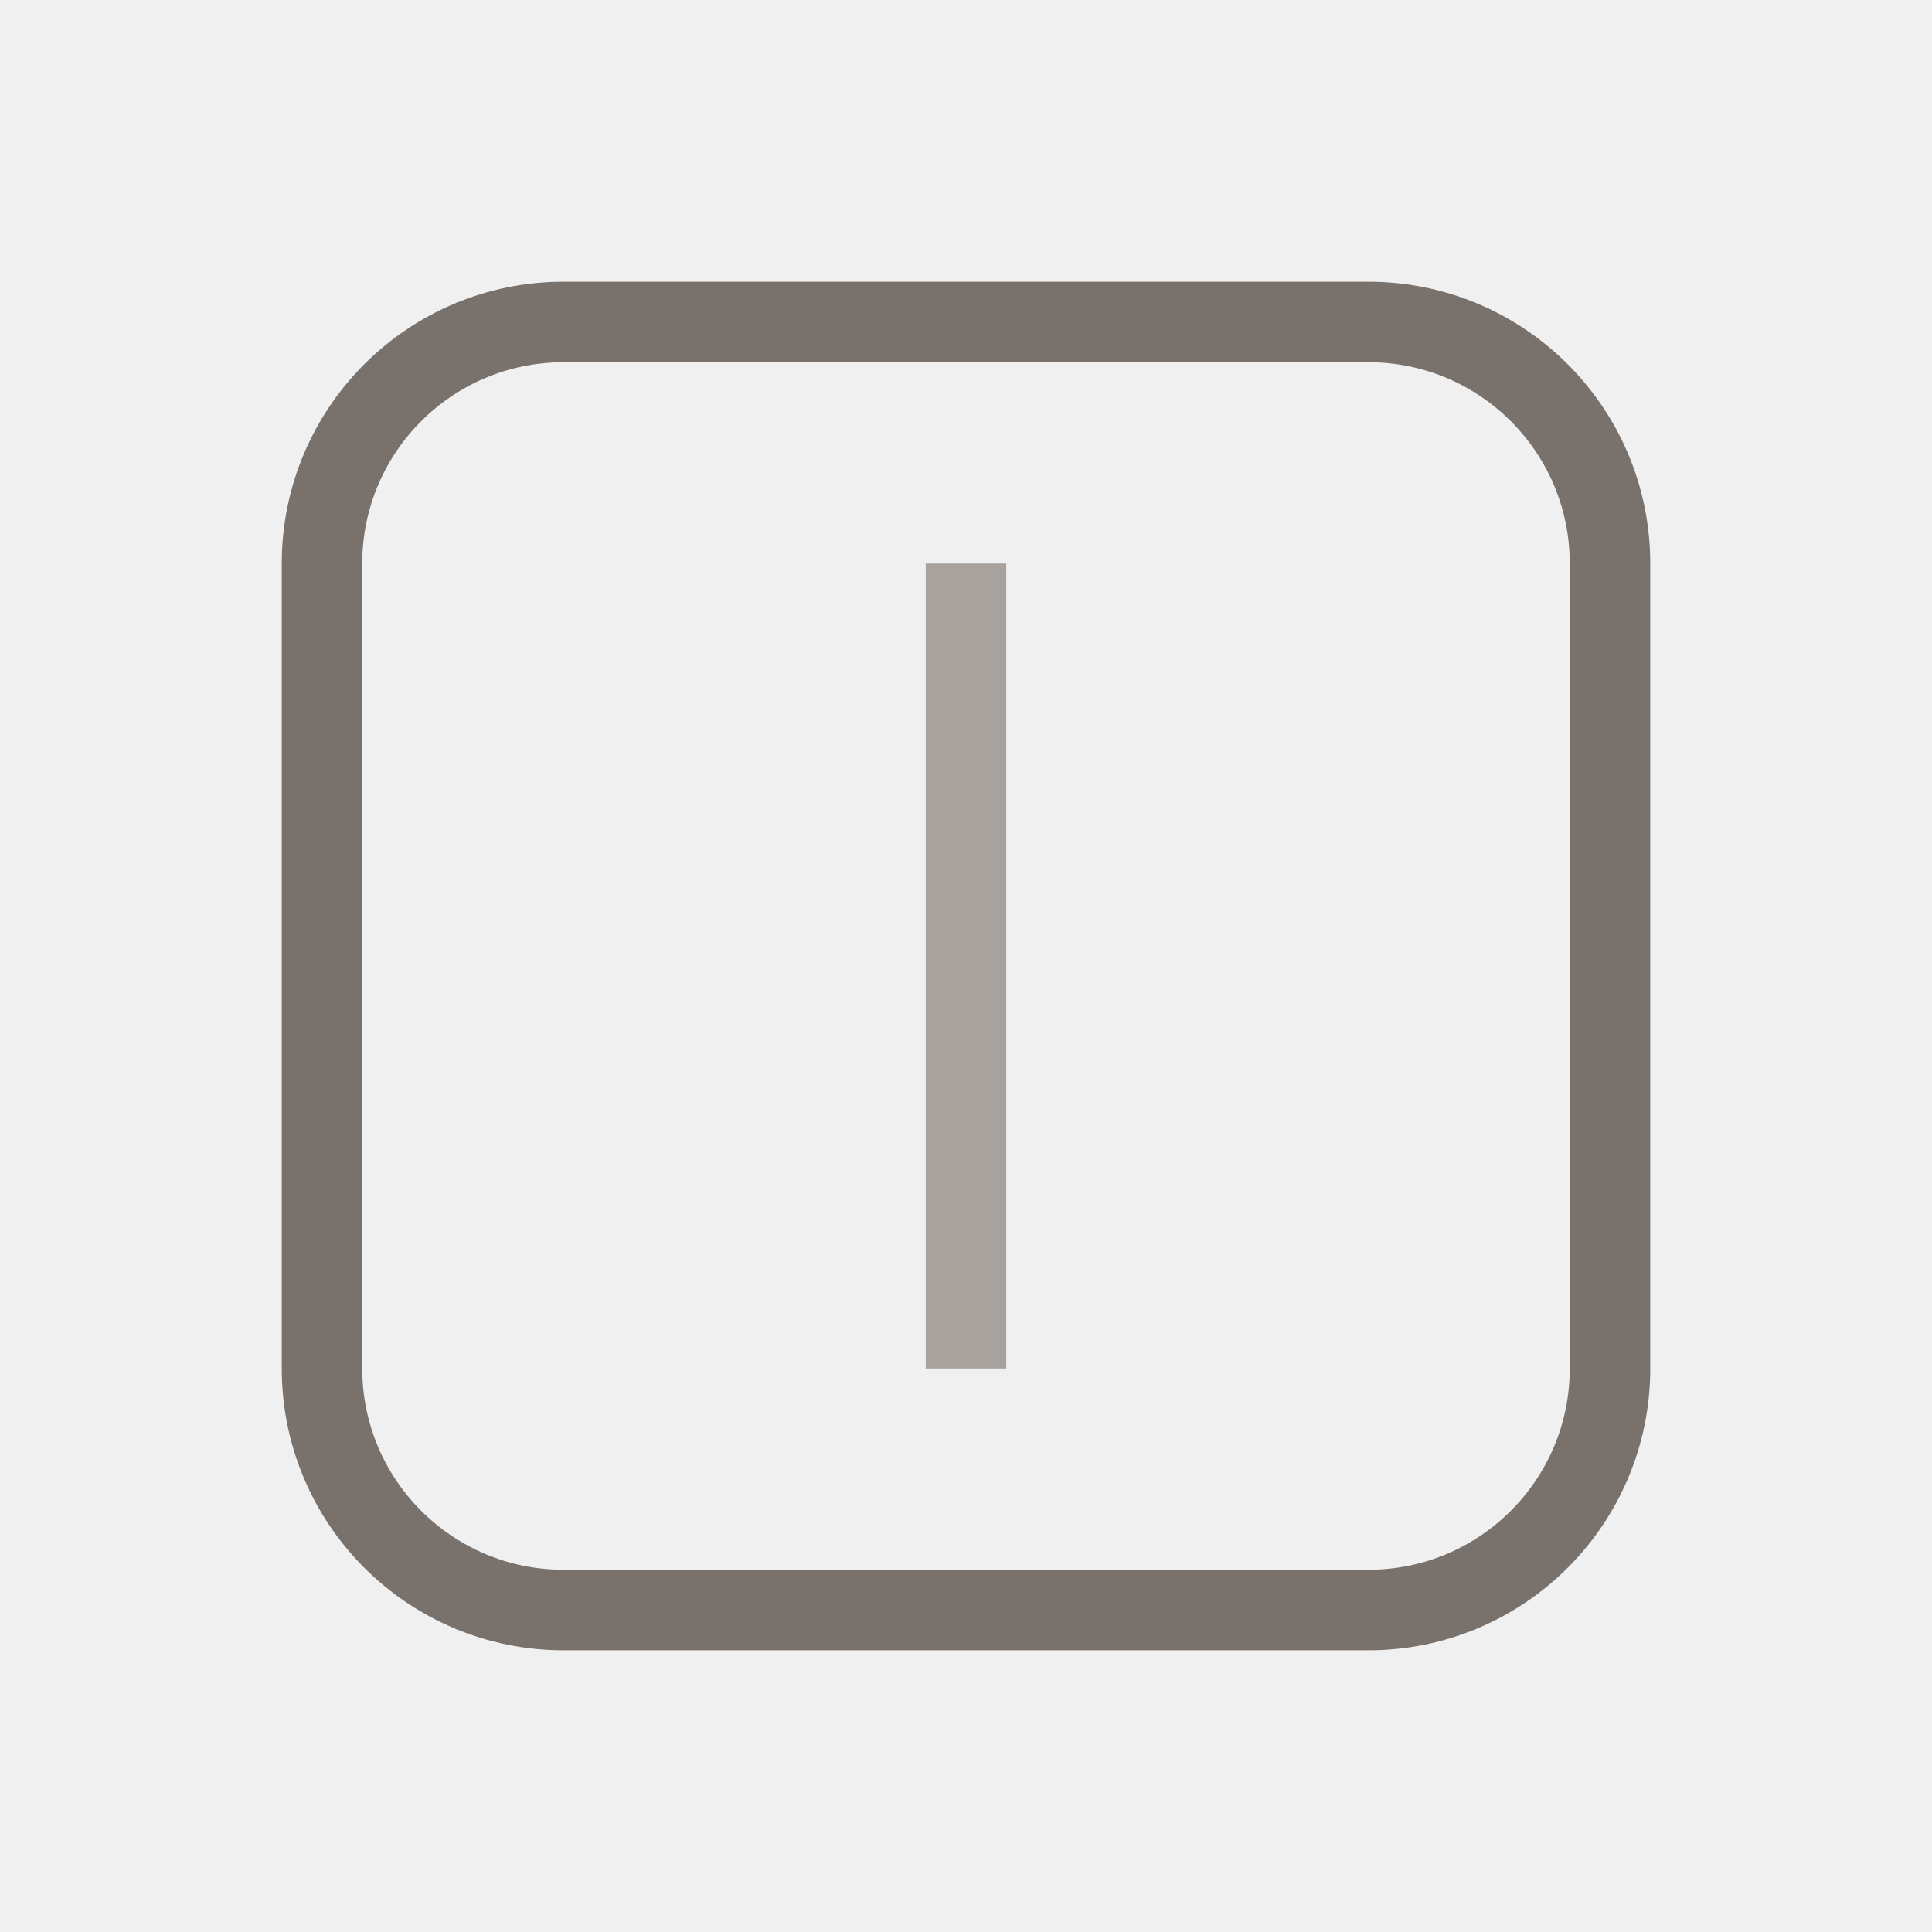
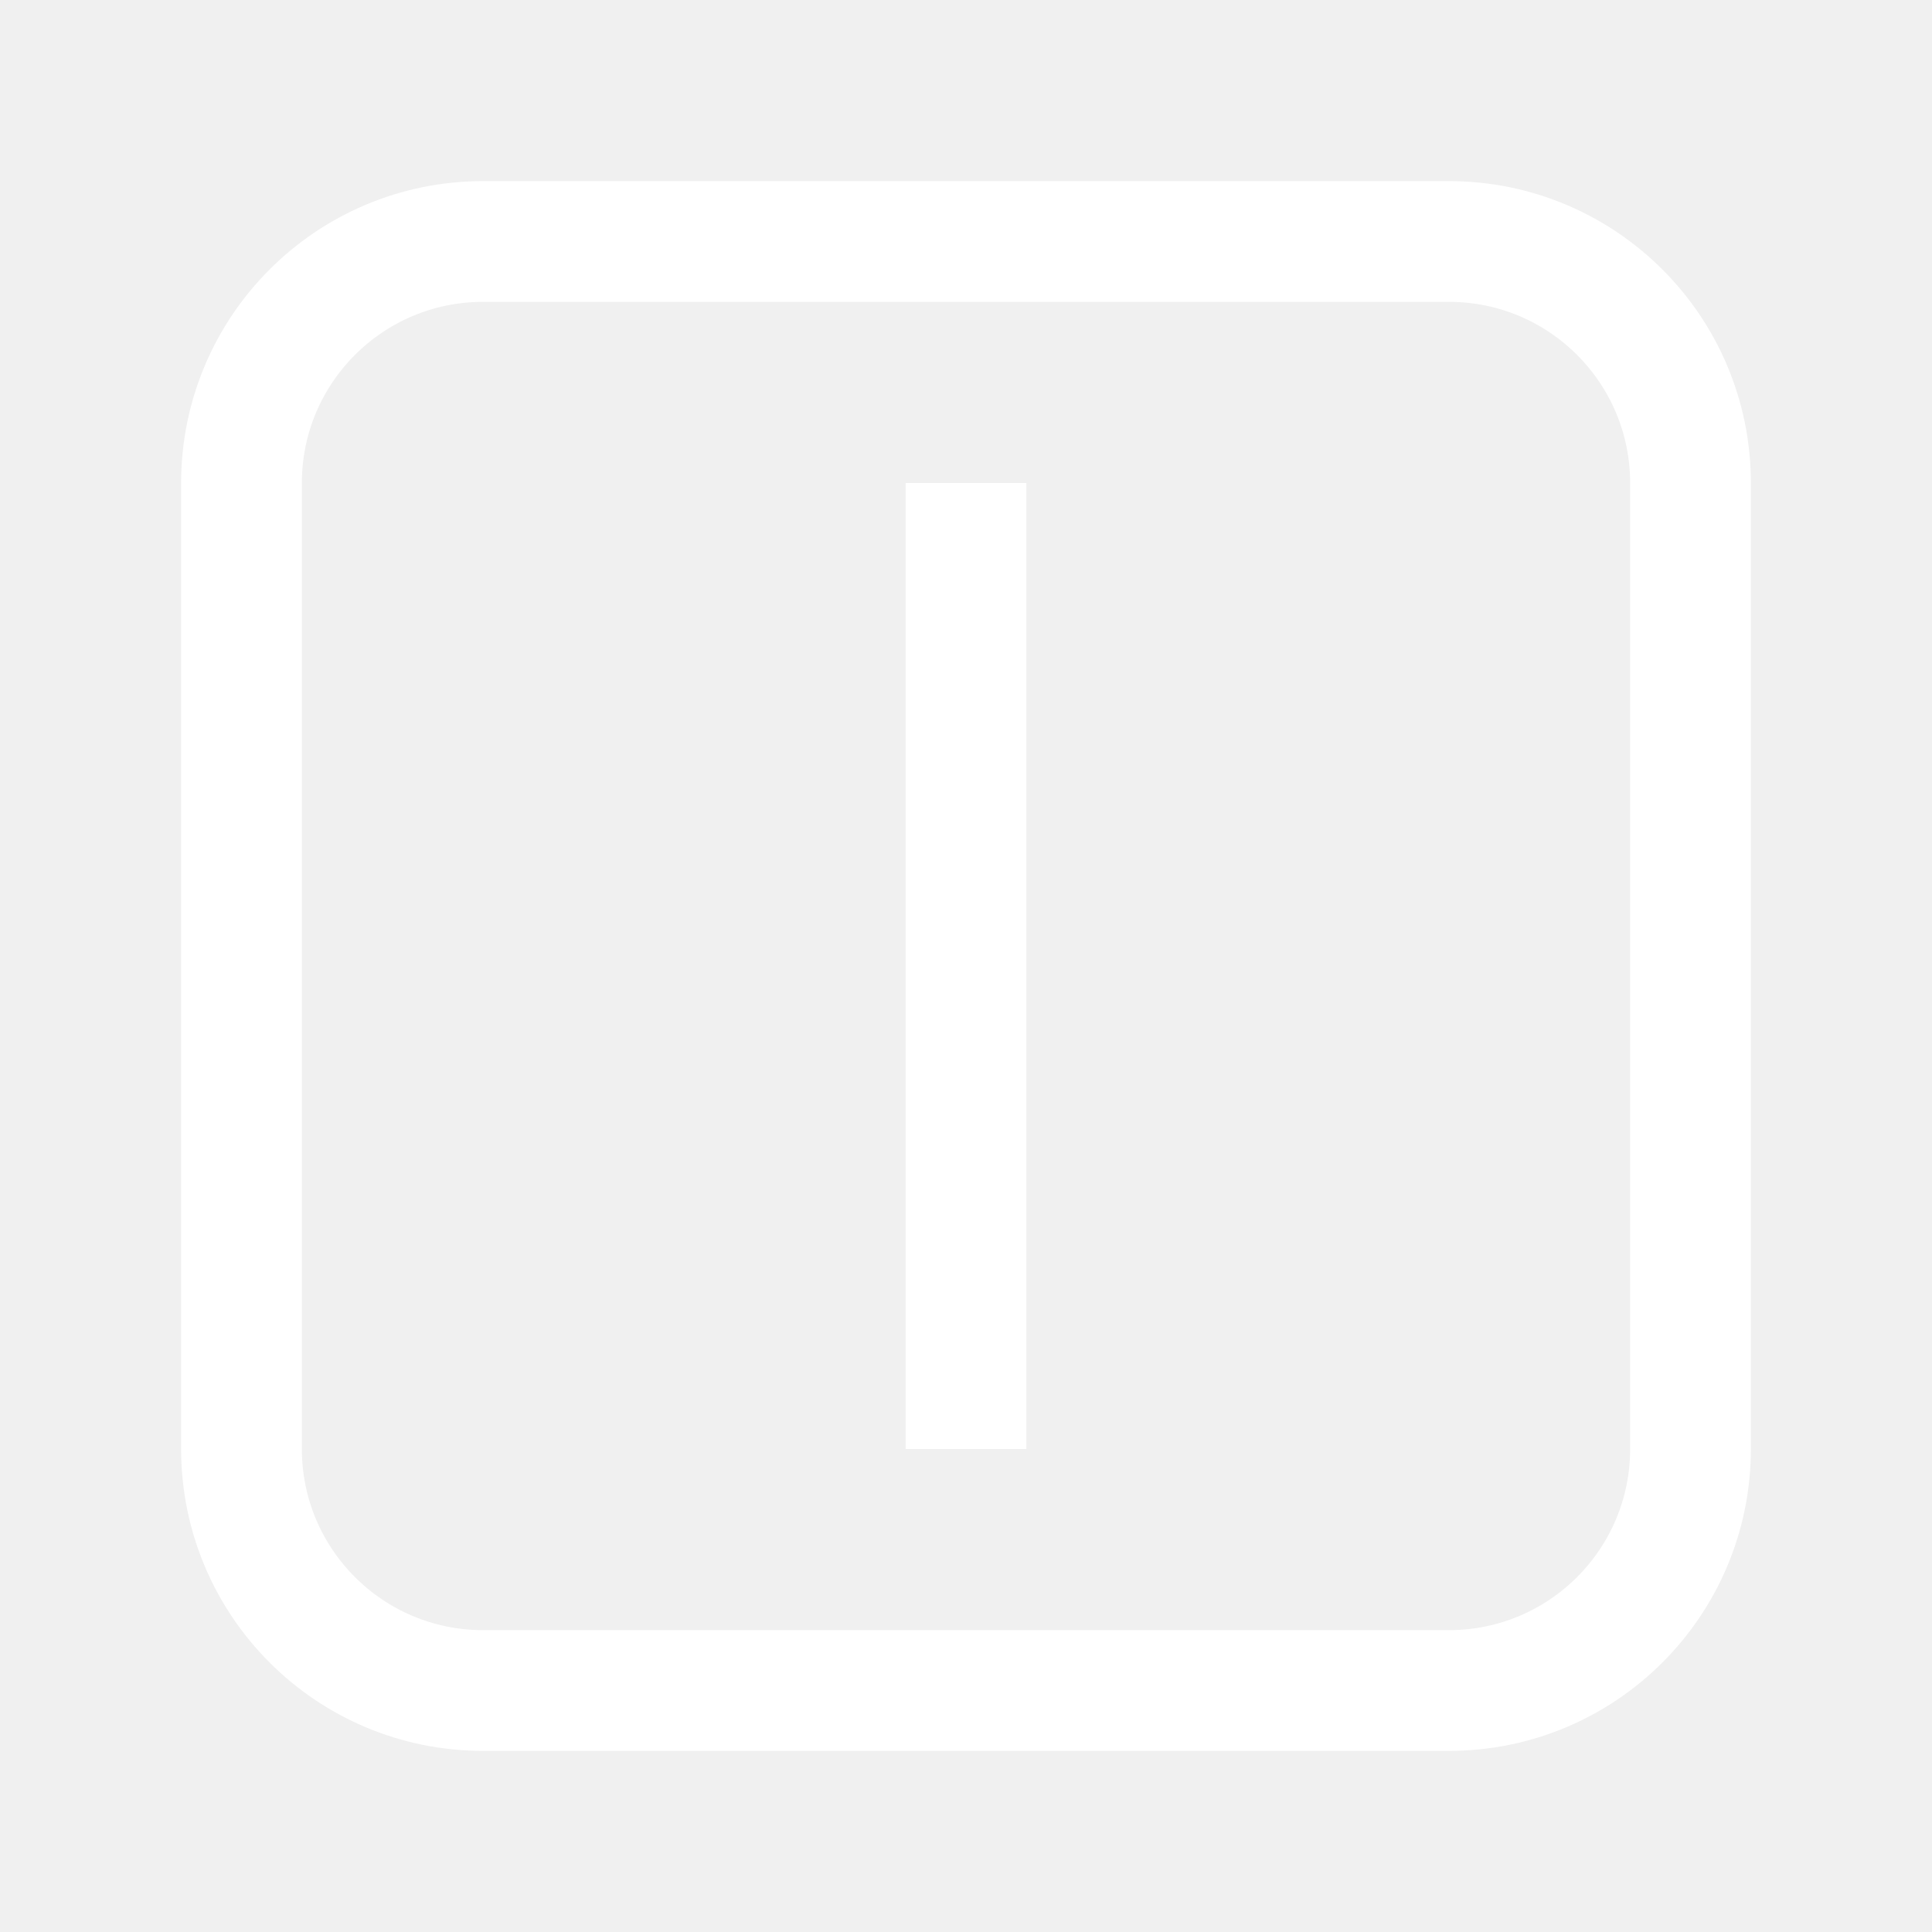
- <svg xmlns="http://www.w3.org/2000/svg" width="32" height="32" viewBox="0 0 24 24" fill="none">
-   <rect x="4" y="4" width="16" height="16" rx="3" stroke="#78716c" stroke-width="1" />
-   <line x1="12" y1="7" x2="12" y2="17" stroke="#a8a29e" stroke-width="1" />
+ <svg xmlns="http://www.w3.org/2000/svg" width="24" height="24" viewBox="0 0 24 24" fill="none">
+   <rect x="3" y="3" width="18" height="18" rx="3" stroke="white" stroke-width="1.5" />
+   <line x1="12" y1="6" x2="12" y2="18" stroke="white" stroke-width="1.5" />
</svg>
